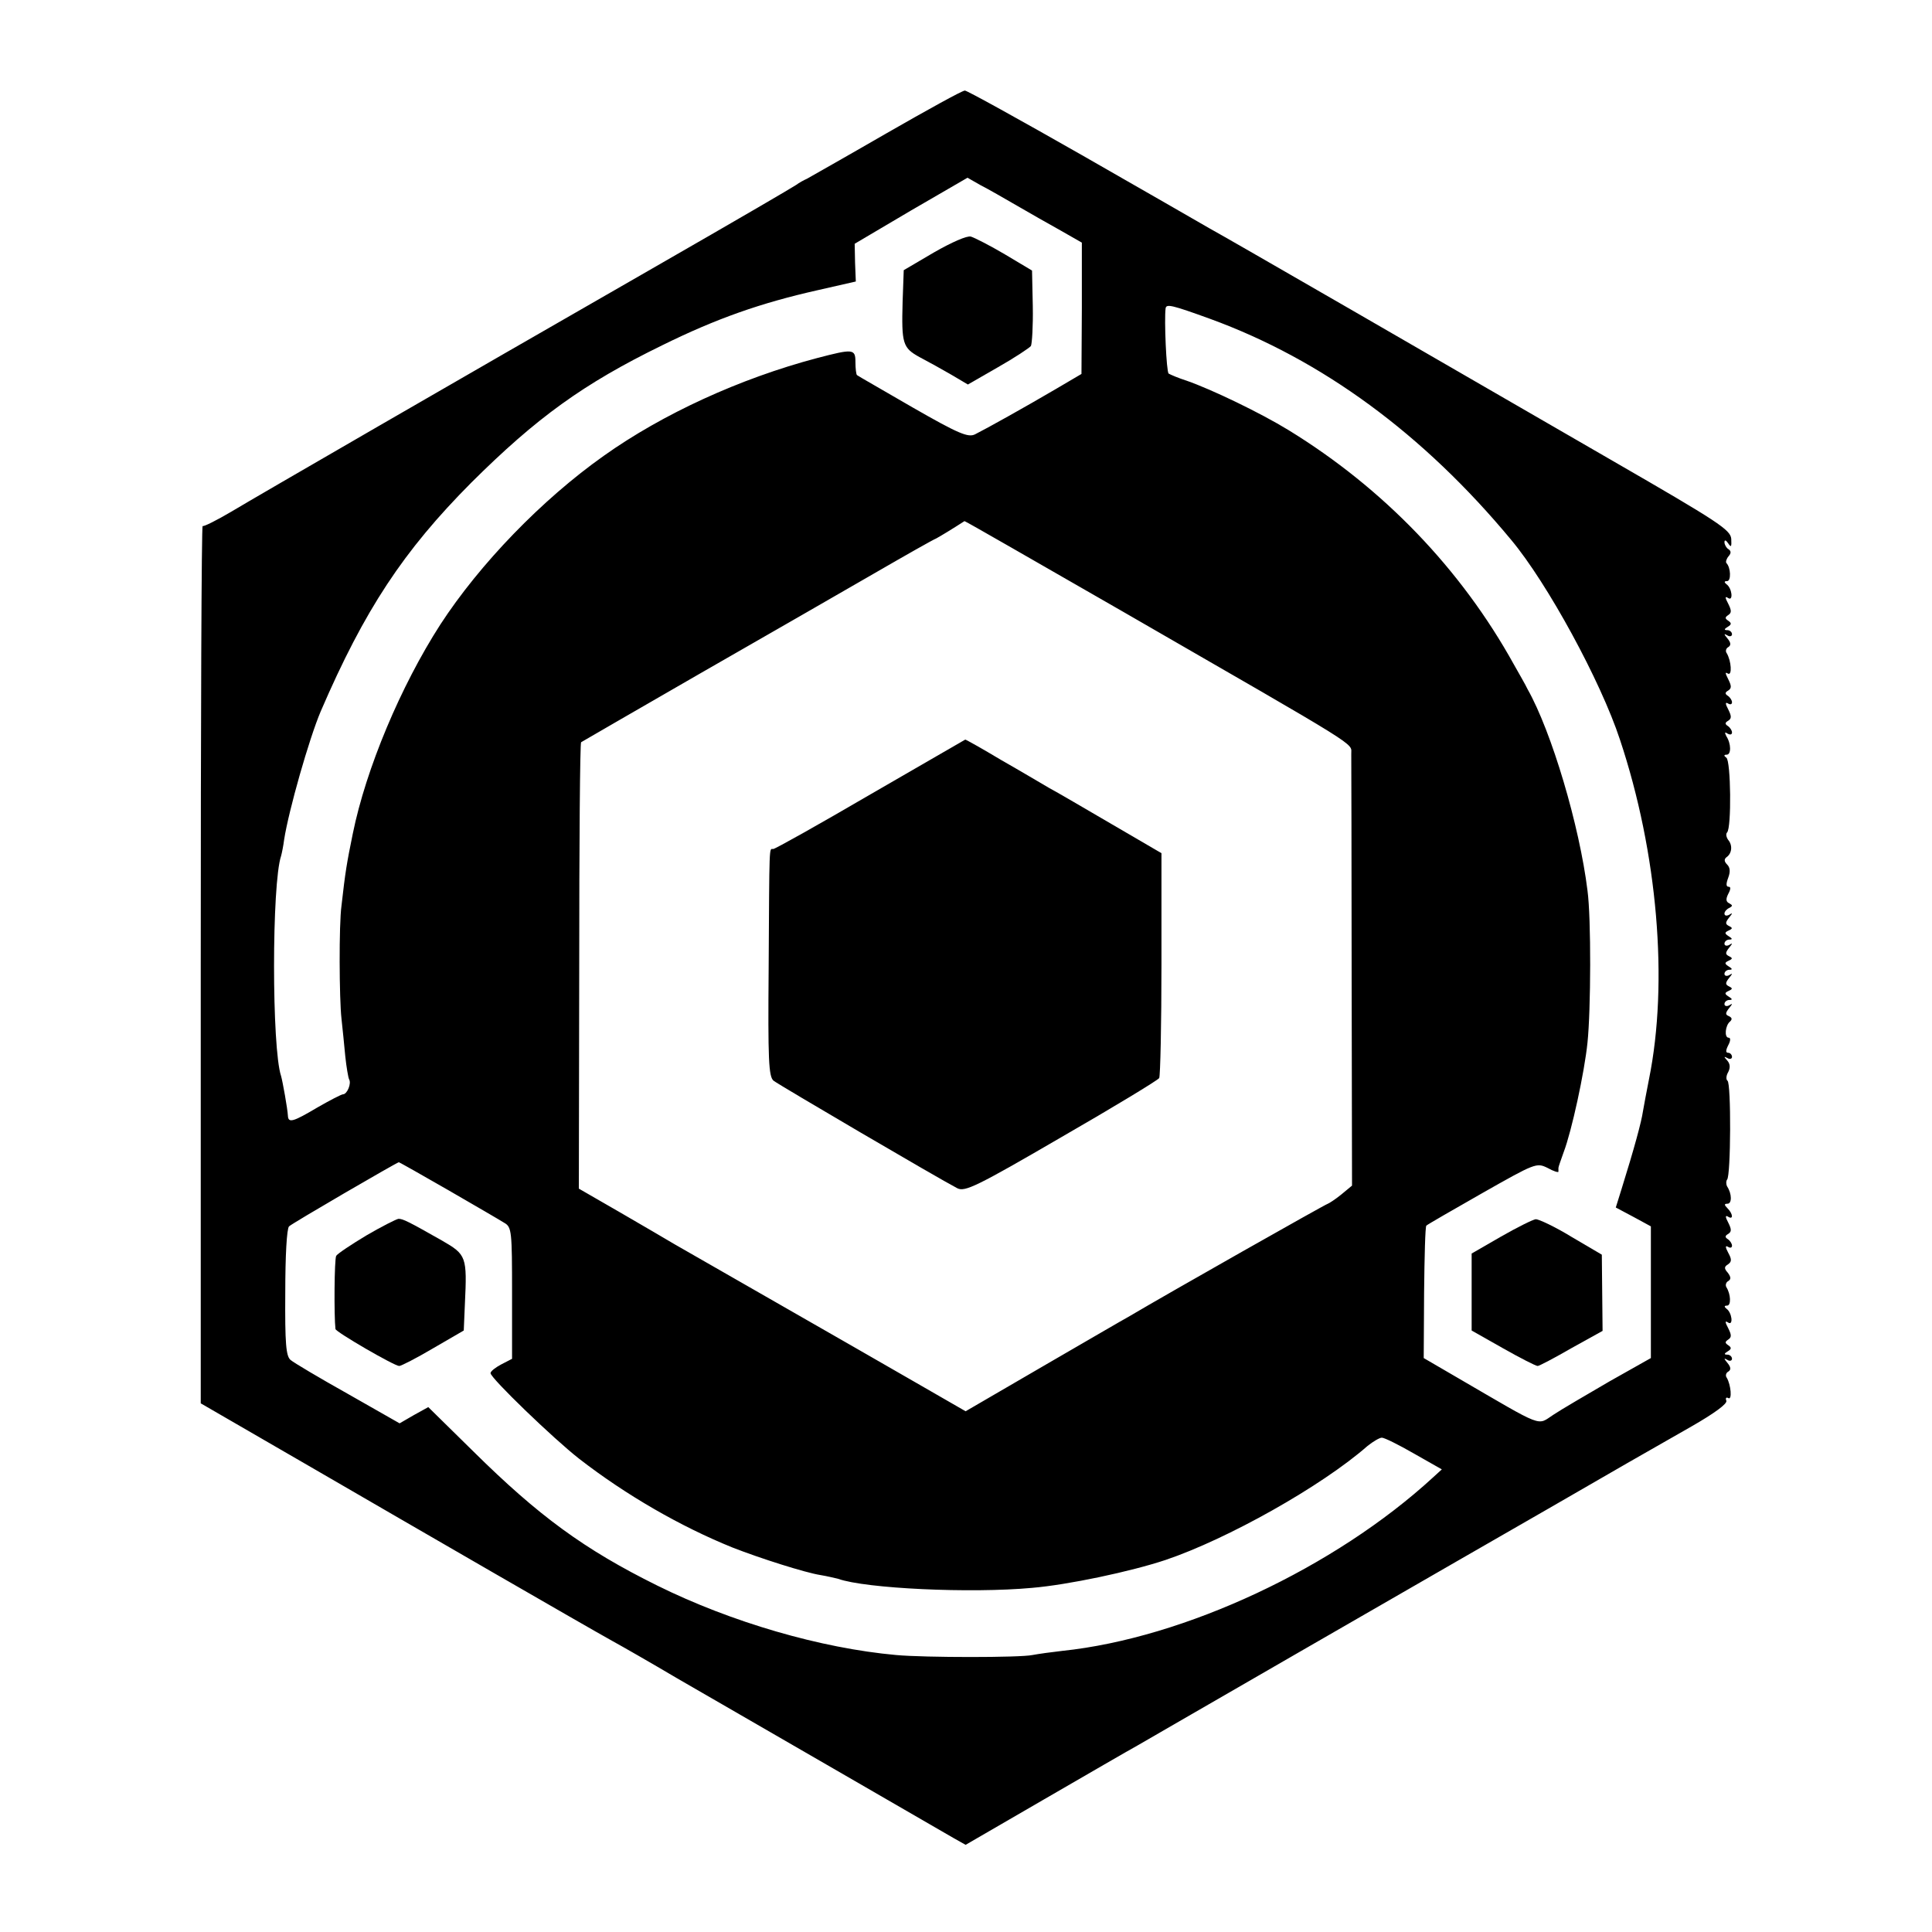
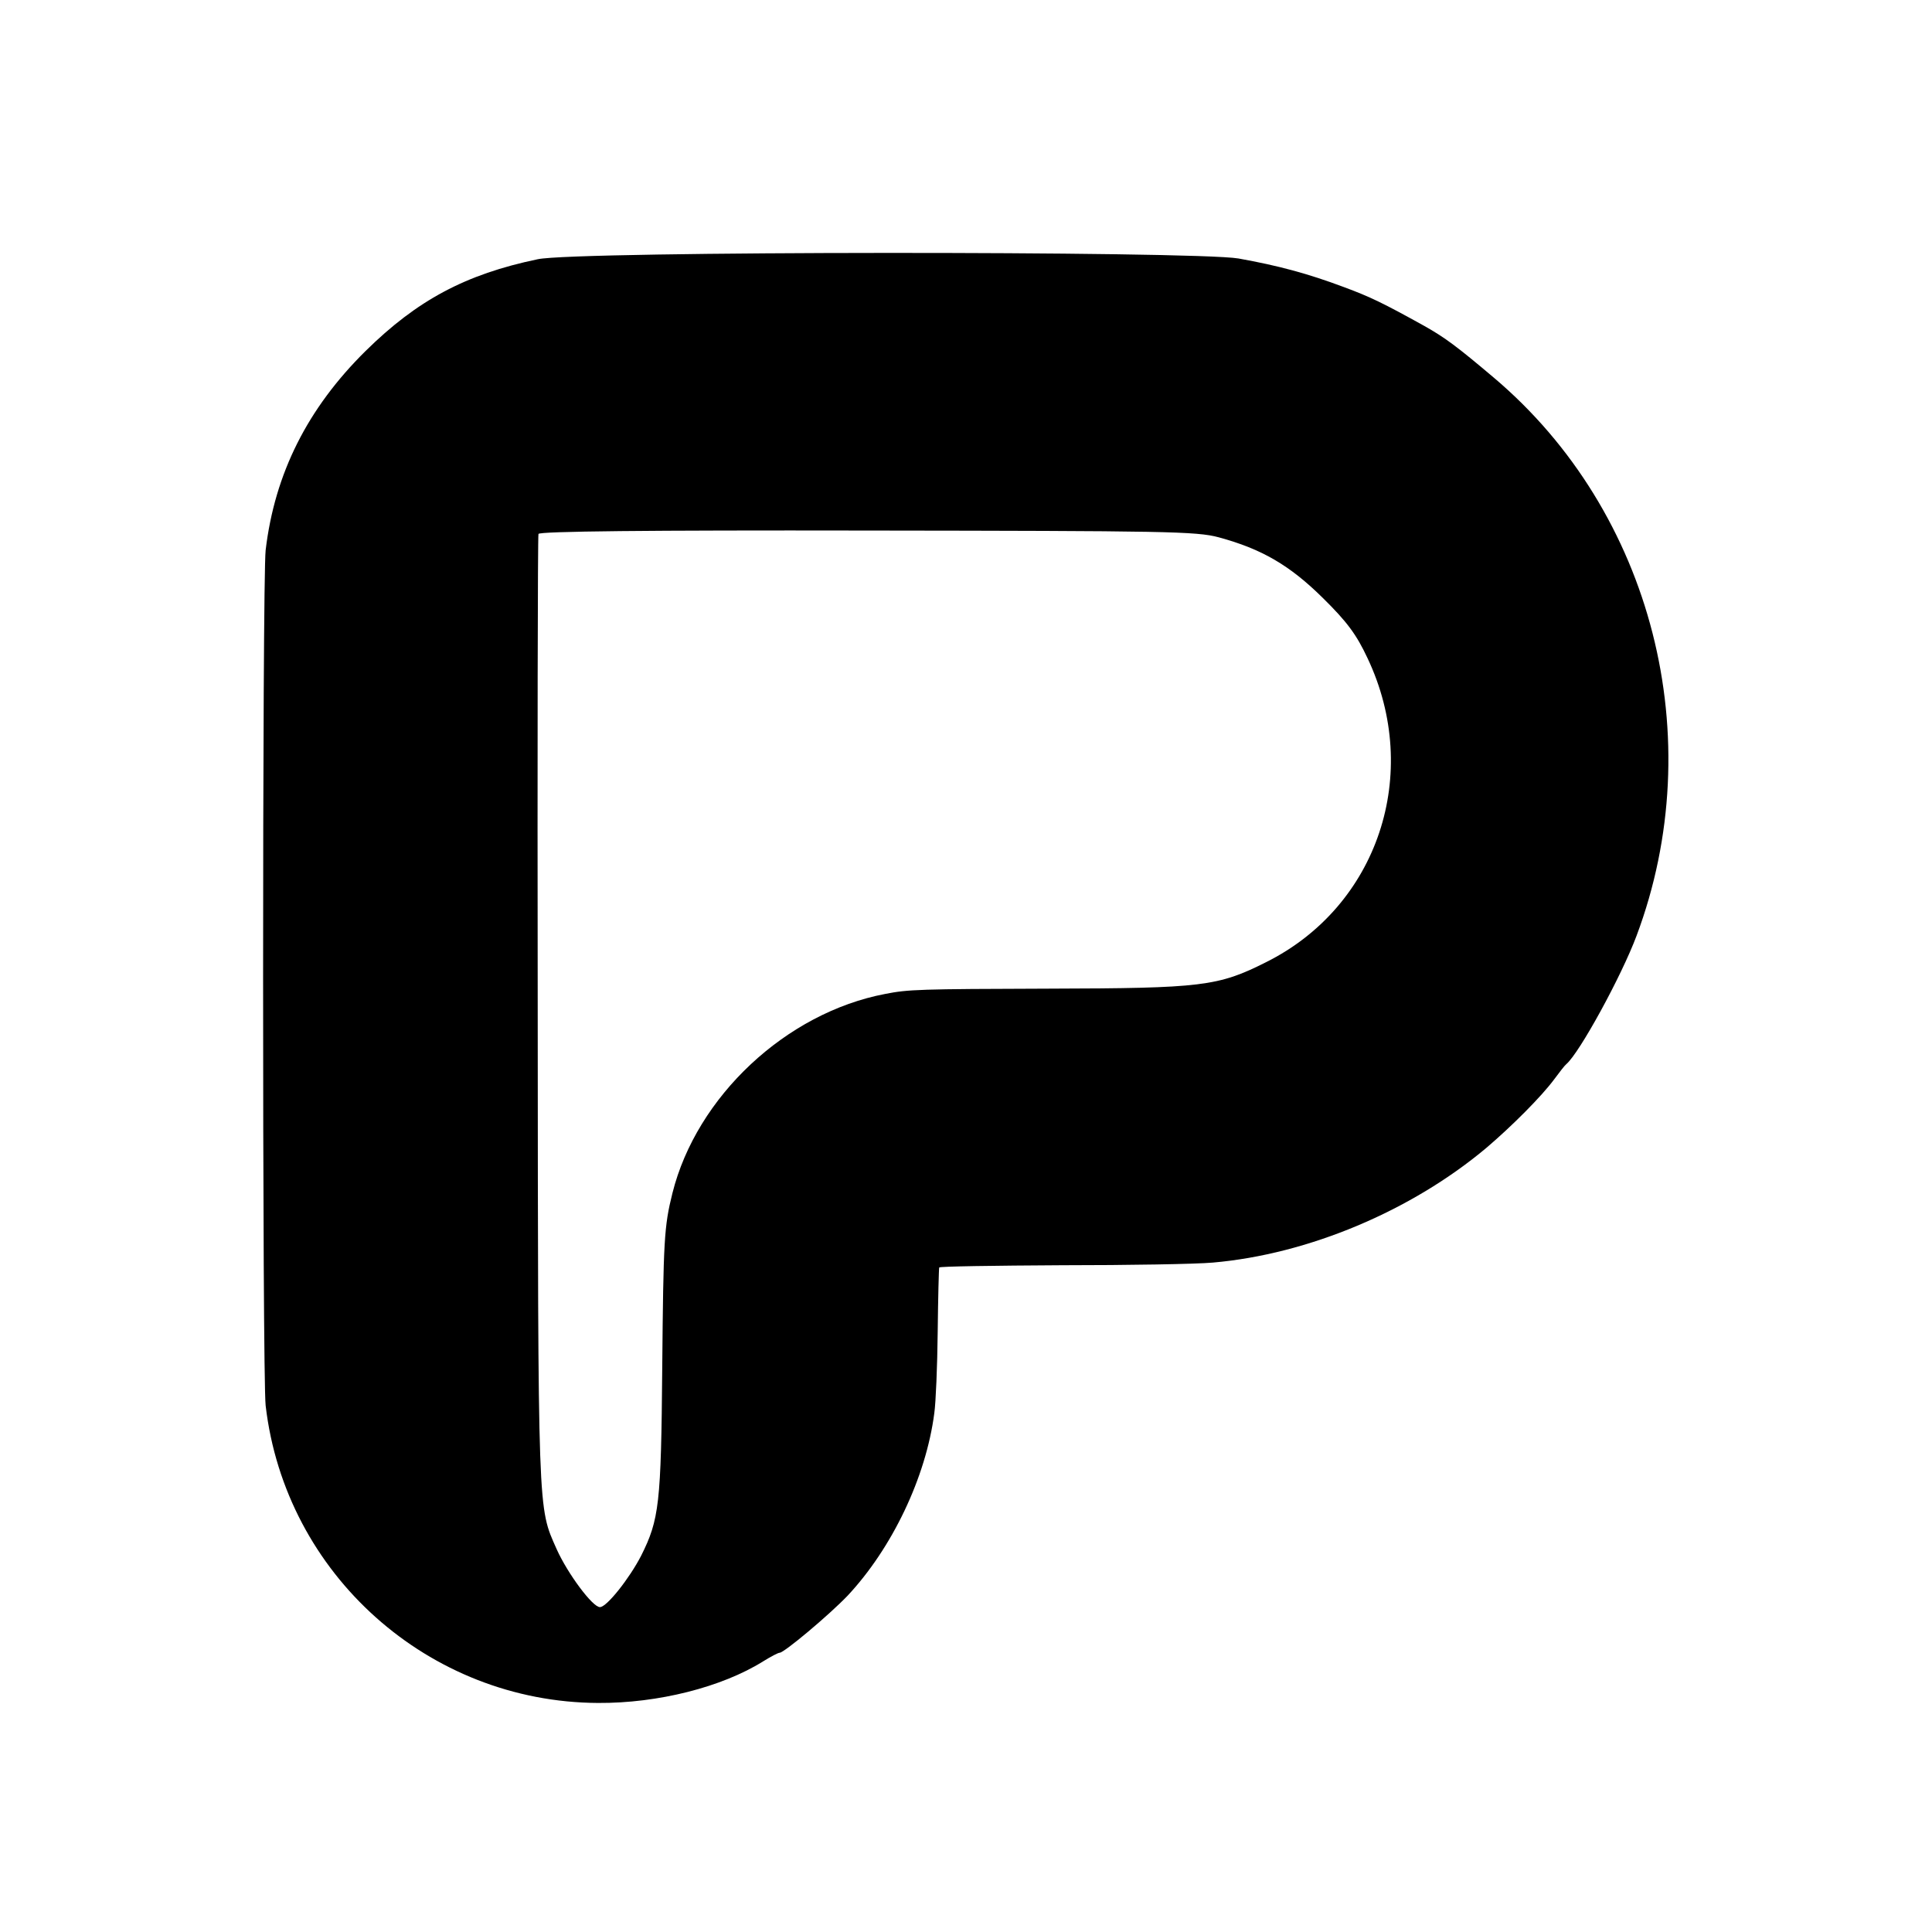
<svg xmlns="http://www.w3.org/2000/svg" version="1.0" width="512pt" height="512pt" viewBox="0 0 512 512" preserveAspectRatio="xMidYMid meet">
  <g transform="translate(0,512) scale(0.1,-0.1)" fill="#000000" stroke="none">
-     <path d="M2348 4766 c-109 -63 -203 -116 -210 -120 -7 -3 -20 -10 -28 -16 -19 -12 -114 -68 -410 -238 -481 -276 -1017 -586 -1087 -628 -39 -23 -73 -40 -76 -38 -3 3 -5 -519 -5 -1160 l0 -1165 292 -169 c293 -170 727 -421 801 -462 22 -12 99 -56 170 -98 167 -96 690 -399 732 -423 l32 -18 207 120 c114 66 226 131 248 143 23 13 214 124 426 246 212 122 401 231 420 242 19 11 127 73 240 138 213 123 225 130 383 220 61 35 95 60 92 68 -3 7 0 10 5 7 11 -7 7 36 -4 54 -4 5 -2 13 4 16 8 5 7 12 -2 23 -10 12 -10 14 0 8 6 -4 12 -2 12 3 0 6 -6 11 -12 11 -10 0 -9 3 1 9 10 6 10 10 1 16 -9 6 -9 9 0 15 9 6 9 12 0 30 -9 17 -9 21 0 15 14 -9 10 27 -5 37 -6 5 -6 8 2 8 11 0 10 30 -2 49 -3 5 -1 13 5 16 8 5 7 11 -1 22 -10 11 -10 16 0 22 10 7 11 13 1 31 -8 15 -8 20 -1 16 6 -4 11 -3 11 3 0 5 -5 13 -11 17 -8 5 -8 9 1 14 9 6 9 12 0 30 -8 15 -8 20 -1 16 15 -10 14 7 -1 22 -9 9 -9 12 0 12 12 0 12 26 -1 46 -3 6 -3 14 0 18 10 10 11 256 1 262 -4 3 -4 13 2 23 6 12 5 22 -3 31 -9 10 -9 11 1 6 6 -4 12 -2 12 3 0 6 -5 11 -10 11 -7 0 -7 6 0 20 6 11 7 20 1 20 -12 0 -9 33 4 43 6 6 5 10 -3 14 -10 4 -10 8 0 21 10 12 10 14 1 8 -7 -4 -13 -2 -13 3 0 6 6 11 13 11 9 0 8 3 -2 9 -11 7 -11 10 0 15 11 5 11 7 1 12 -10 5 -10 9 0 22 10 12 10 14 1 8 -7 -4 -13 -2 -13 3 0 6 6 11 13 11 9 0 8 3 -2 9 -11 7 -11 10 0 15 11 5 11 7 1 12 -10 5 -10 9 0 22 10 12 10 14 1 8 -7 -4 -13 -2 -13 3 0 6 6 11 13 11 9 0 8 3 -2 9 -11 7 -11 10 0 15 11 5 11 7 1 12 -10 5 -10 9 0 22 10 12 10 14 1 8 -7 -4 -13 -3 -13 3 0 5 6 12 13 15 9 5 9 7 0 12 -9 4 -10 11 -3 25 7 13 7 19 1 19 -7 0 -7 8 -1 24 6 16 5 27 -3 35 -8 8 -8 14 -2 19 15 10 17 32 5 46 -5 7 -7 16 -3 20 12 12 10 190 -2 198 -7 5 -7 8 1 8 12 0 12 29 -1 49 -5 10 -4 12 3 7 7 -4 12 -3 12 3 0 5 -5 13 -11 17 -8 5 -8 9 1 14 9 6 9 12 0 30 -8 15 -8 20 -1 16 6 -4 11 -3 11 3 0 5 -5 13 -11 17 -8 5 -8 9 1 14 9 6 9 12 0 30 -8 16 -9 20 -1 15 12 -7 9 34 -3 54 -4 5 -2 13 4 16 8 5 7 12 -2 23 -10 12 -10 14 0 8 6 -4 12 -2 12 3 0 6 -6 11 -12 11 -10 0 -9 3 1 9 10 6 10 10 1 16 -9 6 -9 9 0 15 9 6 9 12 0 30 -9 17 -9 21 0 15 14 -9 10 27 -5 37 -6 5 -6 8 2 8 11 0 10 36 -2 48 -2 3 0 11 6 18 7 8 7 14 -1 19 -5 3 -10 12 -10 18 0 7 4 6 10 -3 8 -12 9 -9 8 12 -2 24 -34 45 -313 206 -458 265 -1024 592 -1070 617 -22 13 -174 100 -338 194 -165 94 -304 171 -310 171 -7 0 -101 -52 -209 -114z m347 -191 c33 -19 85 -49 116 -66 l56 -32 0 -174 -1 -174 -68 -40 c-80 -47 -184 -105 -214 -120 -18 -9 -43 1 -165 71 -79 46 -146 84 -148 86 -2 2 -4 17 -4 34 0 36 -6 36 -102 11 -204 -54 -409 -148 -565 -259 -164 -116 -329 -287 -433 -447 -105 -163 -197 -382 -232 -554 -16 -78 -20 -102 -30 -191 -7 -50 -6 -247 0 -300 3 -25 7 -69 10 -99 3 -29 8 -57 10 -61 7 -11 -5 -40 -16 -40 -4 0 -35 -16 -68 -35 -64 -38 -77 -42 -78 -22 -1 19 -14 91 -18 105 -25 73 -25 511 0 584 2 7 6 27 8 43 12 77 66 267 97 340 116 269 219 425 399 606 173 172 297 262 506 364 144 71 261 112 412 146 l101 23 -2 50 -1 50 149 88 150 87 35 -20 c20 -10 63 -35 96 -54z m512 -300 c296 -108 565 -305 798 -586 96 -115 237 -374 288 -529 100 -300 129 -643 77 -900 -6 -30 -13 -68 -16 -85 -4 -28 -23 -98 -57 -207 l-15 -48 47 -25 46 -25 0 -175 0 -174 -110 -62 c-60 -35 -127 -74 -148 -88 -45 -29 -21 -38 -253 97 l-91 53 1 174 c1 95 3 175 6 177 3 3 69 41 148 86 141 80 144 81 173 67 16 -9 29 -13 29 -10 0 3 0 7 0 10 0 3 7 22 14 42 21 55 55 211 63 290 9 85 10 330 0 403 -21 171 -95 421 -159 534 -5 11 -22 40 -36 65 -140 253 -346 467 -597 621 -75 46 -204 108 -270 131 -22 7 -43 16 -48 19 -6 5 -12 143 -8 173 2 12 16 9 118 -28z m-231 -776 c645 -372 604 -346 605 -377 0 -15 1 -278 1 -586 l1 -558 -29 -24 c-16 -13 -32 -23 -35 -24 -4 0 -421 -236 -529 -300 -8 -4 -109 -63 -223 -129 l-208 -121 -132 76 c-73 42 -148 85 -167 96 -28 16 -222 127 -473 271 -18 11 -82 48 -142 83 l-111 64 1 589 c0 324 2 591 5 594 3 2 145 84 315 182 171 98 378 217 461 265 83 48 157 90 165 93 11 6 41 24 75 46 1 1 190 -108 420 -240z m-1788 -1533 c71 -41 138 -80 149 -87 19 -11 20 -23 20 -186 l0 -174 -29 -15 c-15 -8 -28 -18 -28 -23 0 -13 167 -174 235 -227 125 -97 270 -180 406 -235 74 -29 194 -67 233 -73 18 -3 39 -8 47 -10 73 -26 352 -39 514 -24 95 8 261 43 354 74 163 55 413 195 535 302 15 12 32 22 38 22 7 0 45 -19 85 -42 l74 -42 -23 -21 c-260 -239 -658 -426 -983 -460 -27 -3 -63 -8 -79 -11 -32 -7 -285 -7 -361 0 -200 18 -437 87 -633 184 -194 96 -315 185 -487 355 l-120 118 -38 -21 -38 -22 -137 78 c-75 42 -144 83 -152 90 -12 10 -15 43 -14 178 0 99 4 170 10 176 8 8 283 168 291 170 1 0 60 -33 131 -74z" />
-     <path d="M2475 4451 l-80 -47 -3 -84 c-3 -111 0 -122 46 -147 21 -11 59 -32 83 -46 l44 -26 80 46 c44 25 83 51 87 56 3 6 6 53 5 106 l-2 94 -72 43 c-39 23 -80 44 -90 47 -10 3 -51 -15 -98 -42z" />
-     <path d="M3978 1843 l-78 -45 0 -102 0 -102 83 -47 c46 -26 87 -47 92 -47 4 0 44 21 89 47 l83 46 -1 101 -1 101 -80 47 c-44 27 -87 47 -95 47 -8 -1 -50 -22 -92 -46z" />
-     <path d="M2307 3015 c-137 -80 -253 -145 -258 -145 -11 0 -10 21 -12 -318 -2 -241 0 -285 13 -296 14 -11 435 -258 487 -285 20 -10 50 4 275 135 139 80 256 151 260 157 3 6 6 142 6 303 l0 293 -132 77 c-72 42 -147 86 -166 96 -19 11 -76 45 -127 74 -50 30 -93 54 -95 54 -1 -1 -115 -66 -251 -145z" />
-     <path d="M971 1846 c-40 -24 -76 -48 -80 -54 -5 -8 -6 -160 -2 -194 1 -8 156 -98 169 -98 5 0 46 21 90 47 l81 47 3 70 c6 126 4 131 -60 168 -90 51 -104 58 -116 58 -6 -1 -44 -20 -85 -44z" />
+     <path d="M1425 4433 c-192 -40 -320 -109 -456 -243 -154 -152 -241 -325 -265 -528 -9 -76 -9 -2190 0 -2267 52 -447 432 -786 881 -788 159 -1 328 42 437 110 21 13 40 23 44 23 12 0 130 99 180 151 118 126 208 314 230 484 4 28 8 124 9 215 1 91 3 168 4 171 0 3 146 5 324 6 177 0 357 3 401 7 253 22 526 137 725 304 67 57 146 136 180 182 14 19 28 37 32 40 35 30 146 233 186 340 196 523 43 1123 -378 1479 -97 82 -129 106 -184 137 -110 61 -143 77 -213 103 -96 36 -174 57 -280 76 -117 20 -1757 20 -1857 -2z m1805 -737 c114 -31 188 -74 276 -161 64 -63 89 -97 118 -159 145 -306 28 -658 -269 -806 -127 -64 -170 -69 -574 -70 -346 -1 -374 -2 -435 -14 -263 -50 -500 -272 -564 -528 -22 -88 -24 -124 -27 -463 -3 -361 -8 -402 -56 -498 -31 -60 -91 -136 -109 -136 -19 -1 -86 89 -115 154 -50 113 -49 76 -50 1420 -1 693 0 1265 2 1270 2 7 287 10 871 9 792 -1 873 -2 932 -18z" />
  </g>
</svg>
